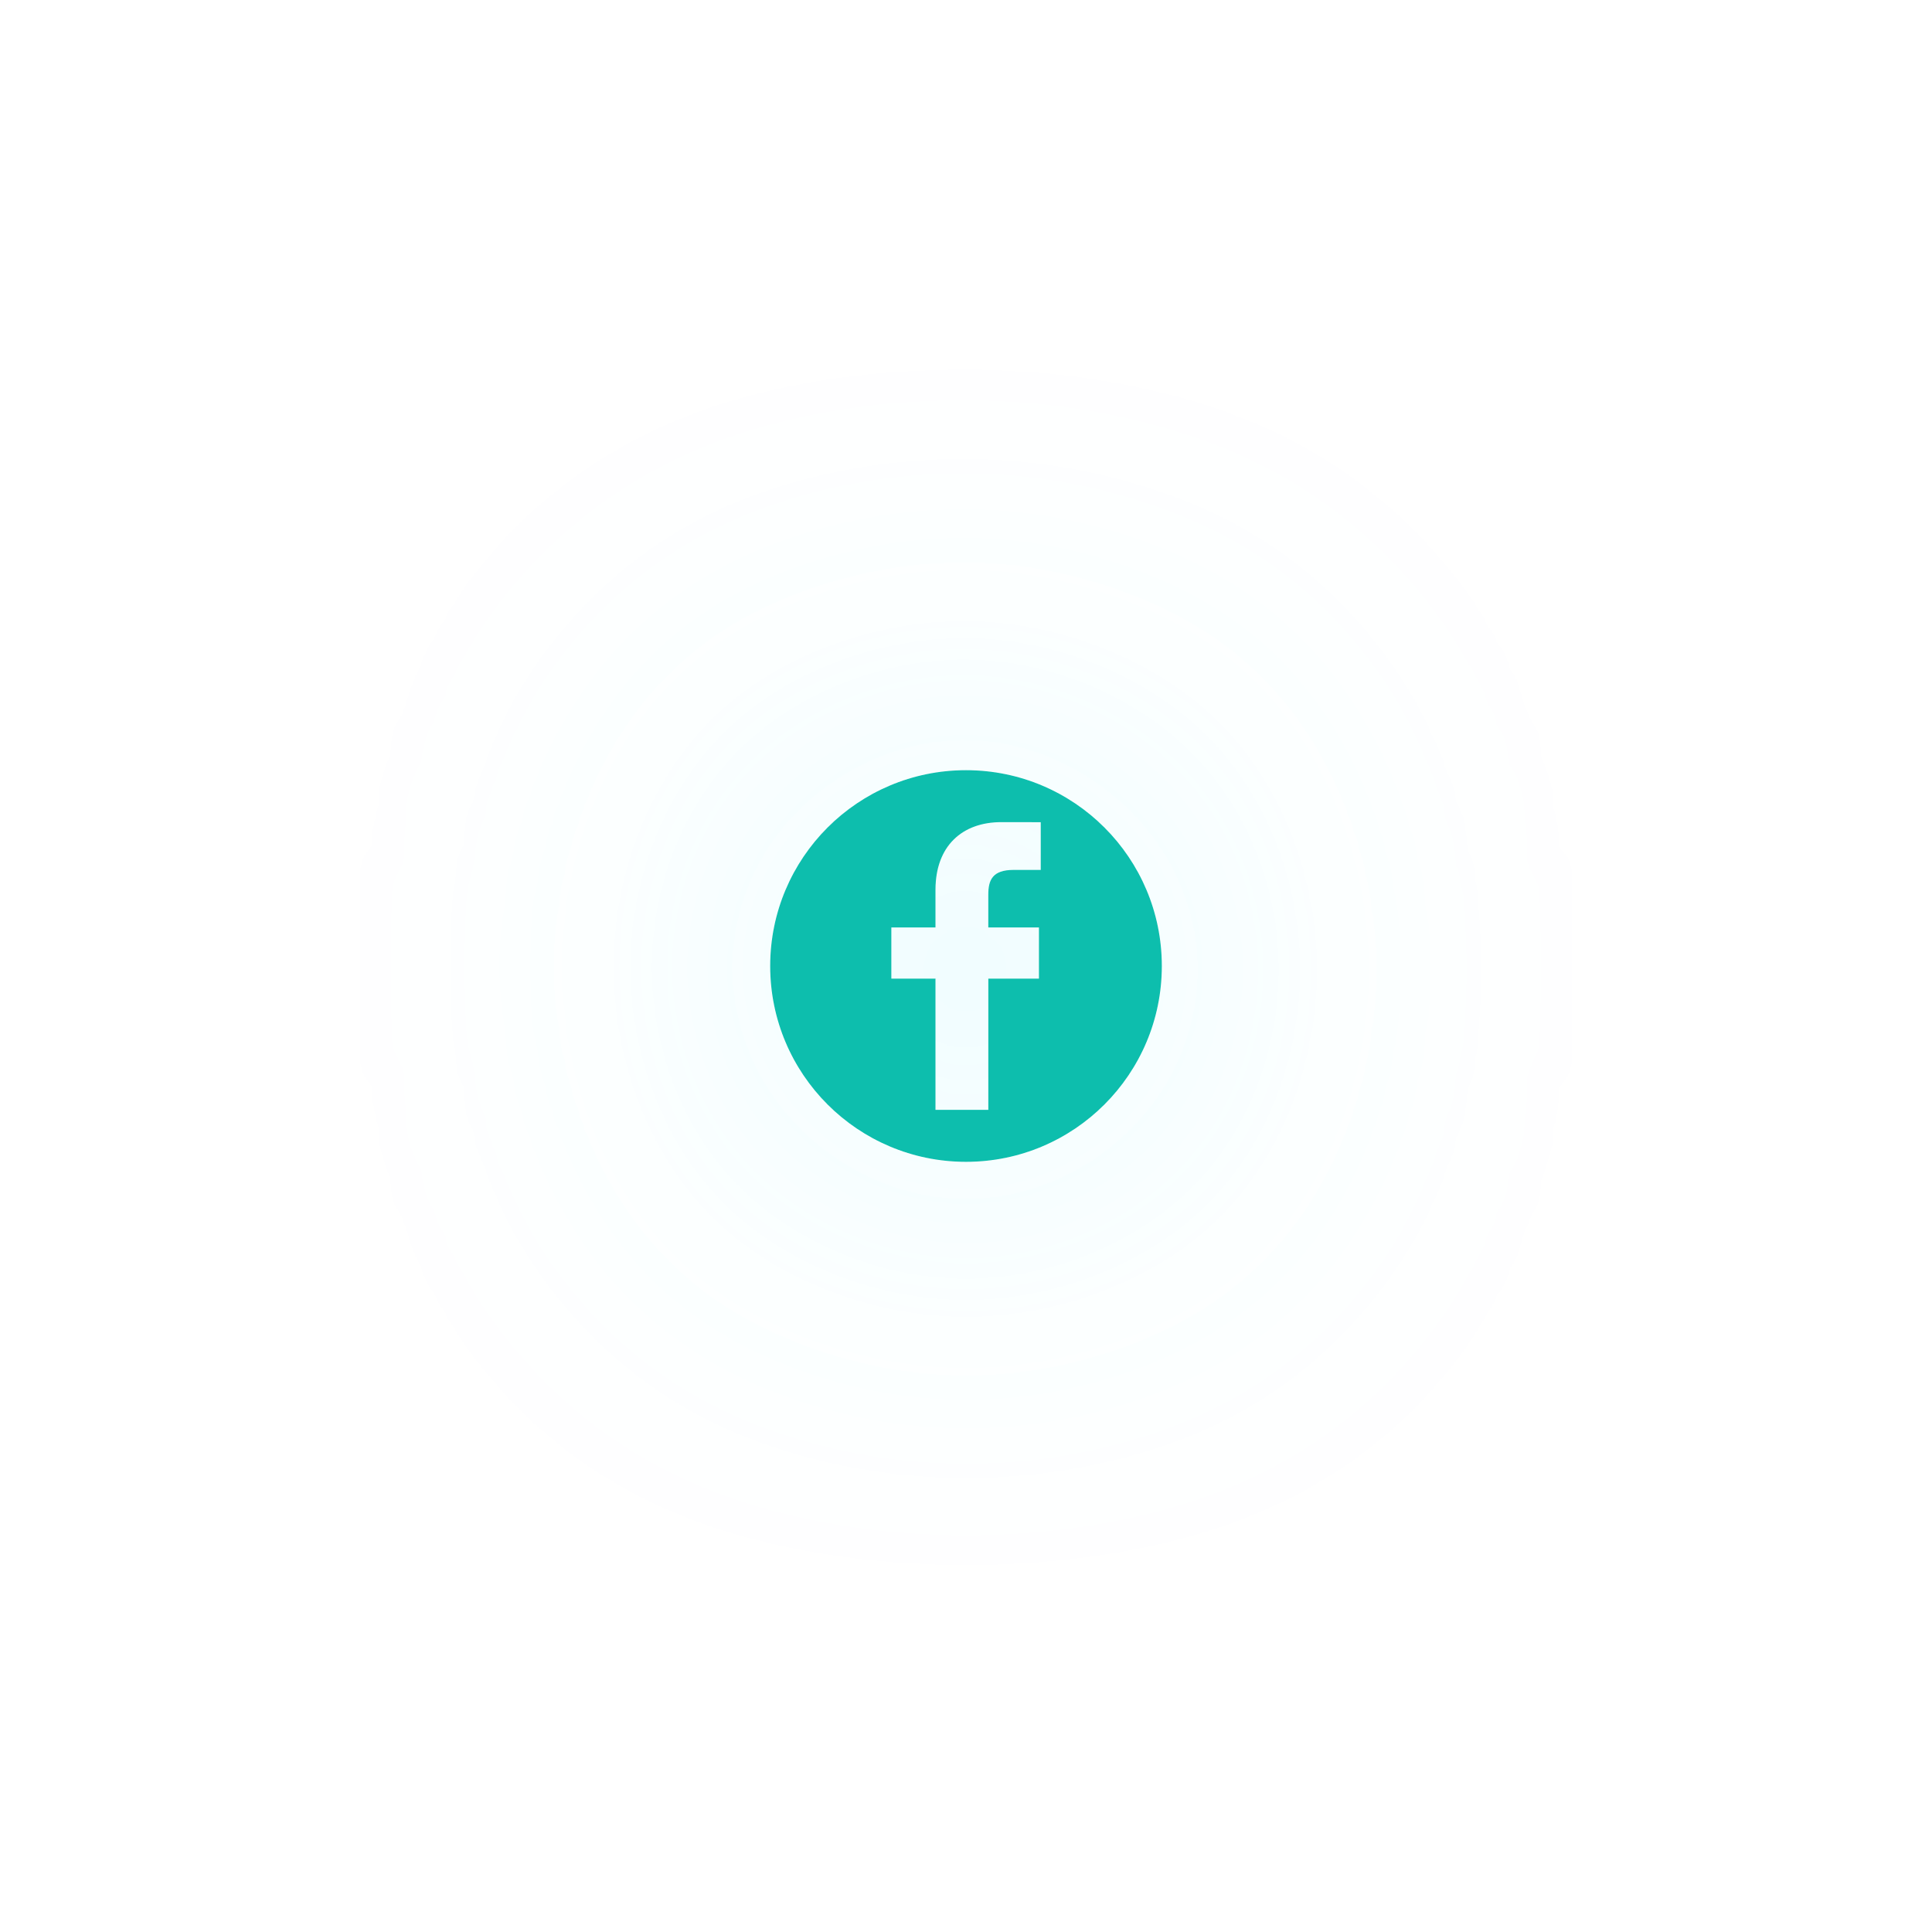
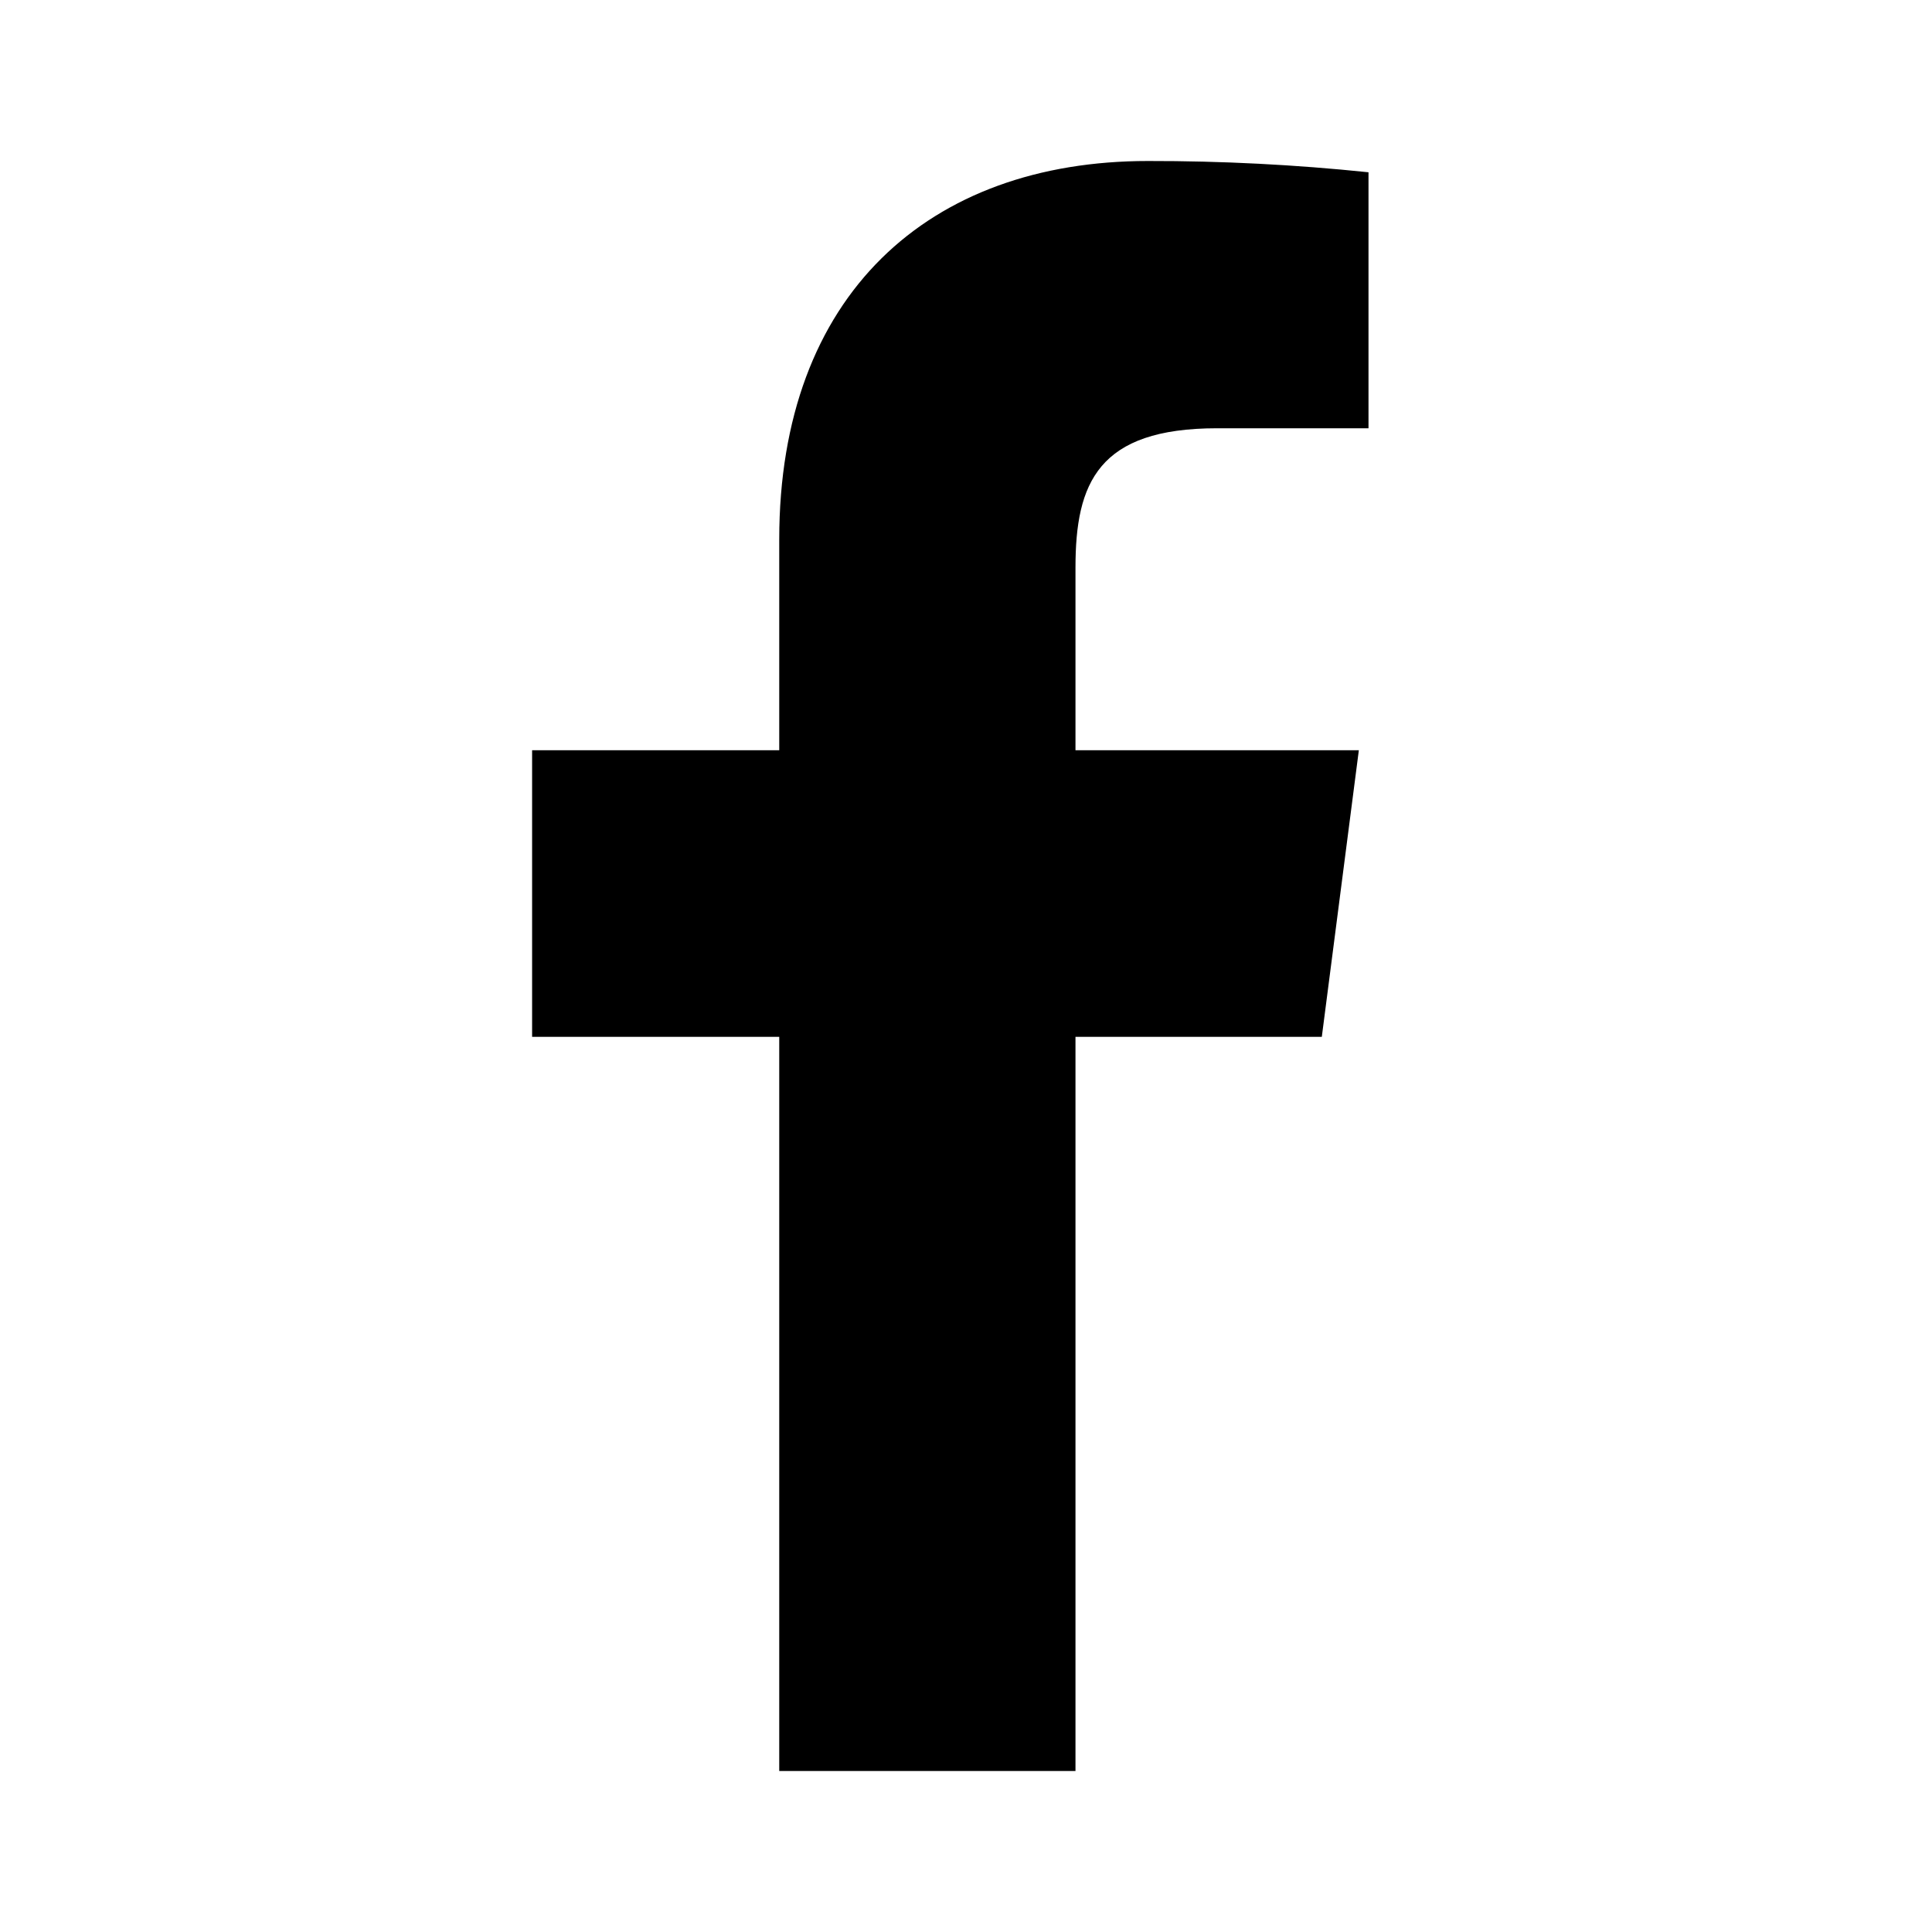
- <svg xmlns="http://www.w3.org/2000/svg" width="221.998" height="221.998" viewBox="0 0 221.998 221.998">
-   <defs>
-     <filter id="Forma_1" x="0" y="0" width="221.998" height="221.998" filterUnits="userSpaceOnUse">
-       <feOffset input="SourceAlpha" />
-       <feGaussianBlur stdDeviation="29.5" result="blur" />
-       <feFlood flood-color="#60e9ff" flood-opacity="0.271" />
-       <feComposite operator="in" in2="blur" />
-       <feComposite in="SourceGraphic" />
-     </filter>
-   </defs>
-   <g transform="matrix(1, 0, 0, 1, 0, 0)" filter="url(#Forma_1)">
-     <path id="Forma_1-2" data-name="Forma 1" d="M1355.5,7871a22.5,22.5,0,1,0,22.5,22.5A22.5,22.5,0,0,0,1355.5,7871Zm8.584,11.458h-3.112c-2.44,0-2.912,1.16-2.912,2.861v3.751h5.819l0,5.877h-5.816v15.08h-6.069v-15.08h-5.074v-5.877h5.074v-4.333c0-5.029,3.073-7.769,7.559-7.769l4.535.007v5.48Z" transform="translate(-1244.5 -7782.5)" fill="#0abead" />
-   </g>
+ <svg xmlns="http://www.w3.org/2000/svg" viewBox="0 0 24 24" id="facebook">
+   <path d="M15.12,5.32H17V2.14A26.11,26.11,0,0,0,14.26,2C11.54,2,9.68,3.66,9.68,6.7V9.32H6.61v3.56H9.68V22h3.68V12.88h3.06l.46-3.56H13.36V7.05C13.36,6,13.64,5.32,15.12,5.32Z" />
</svg>
